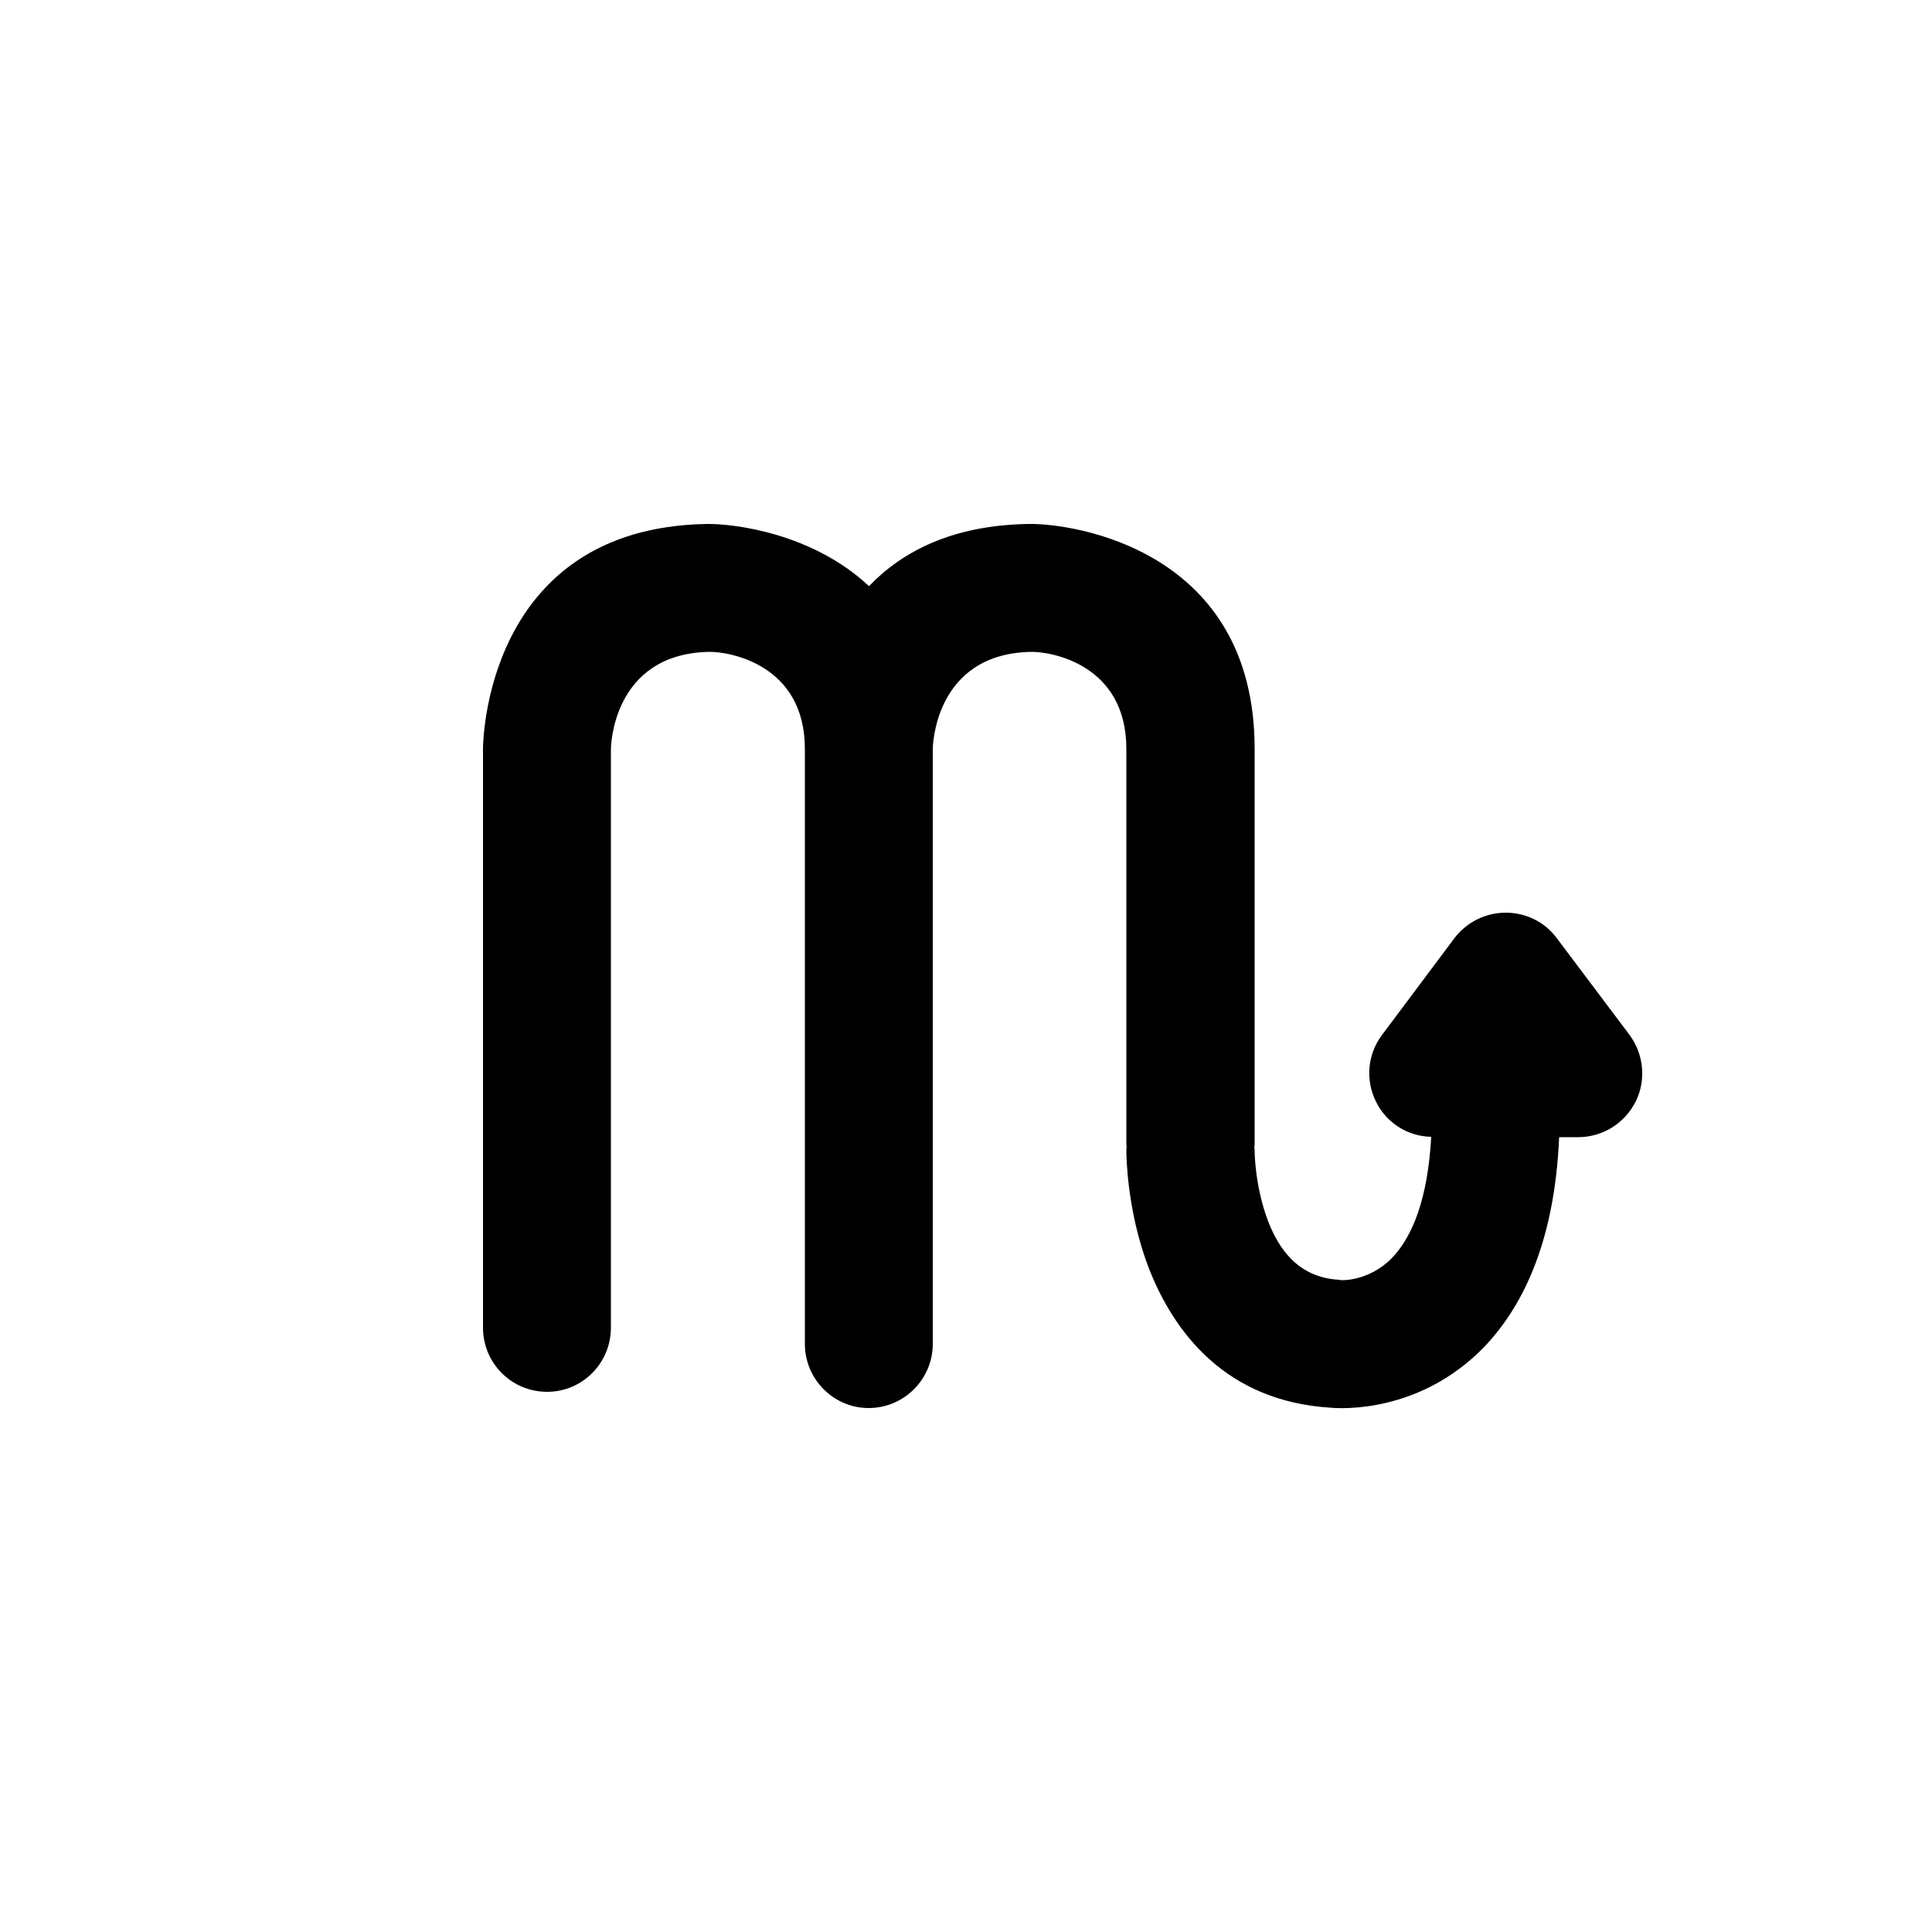
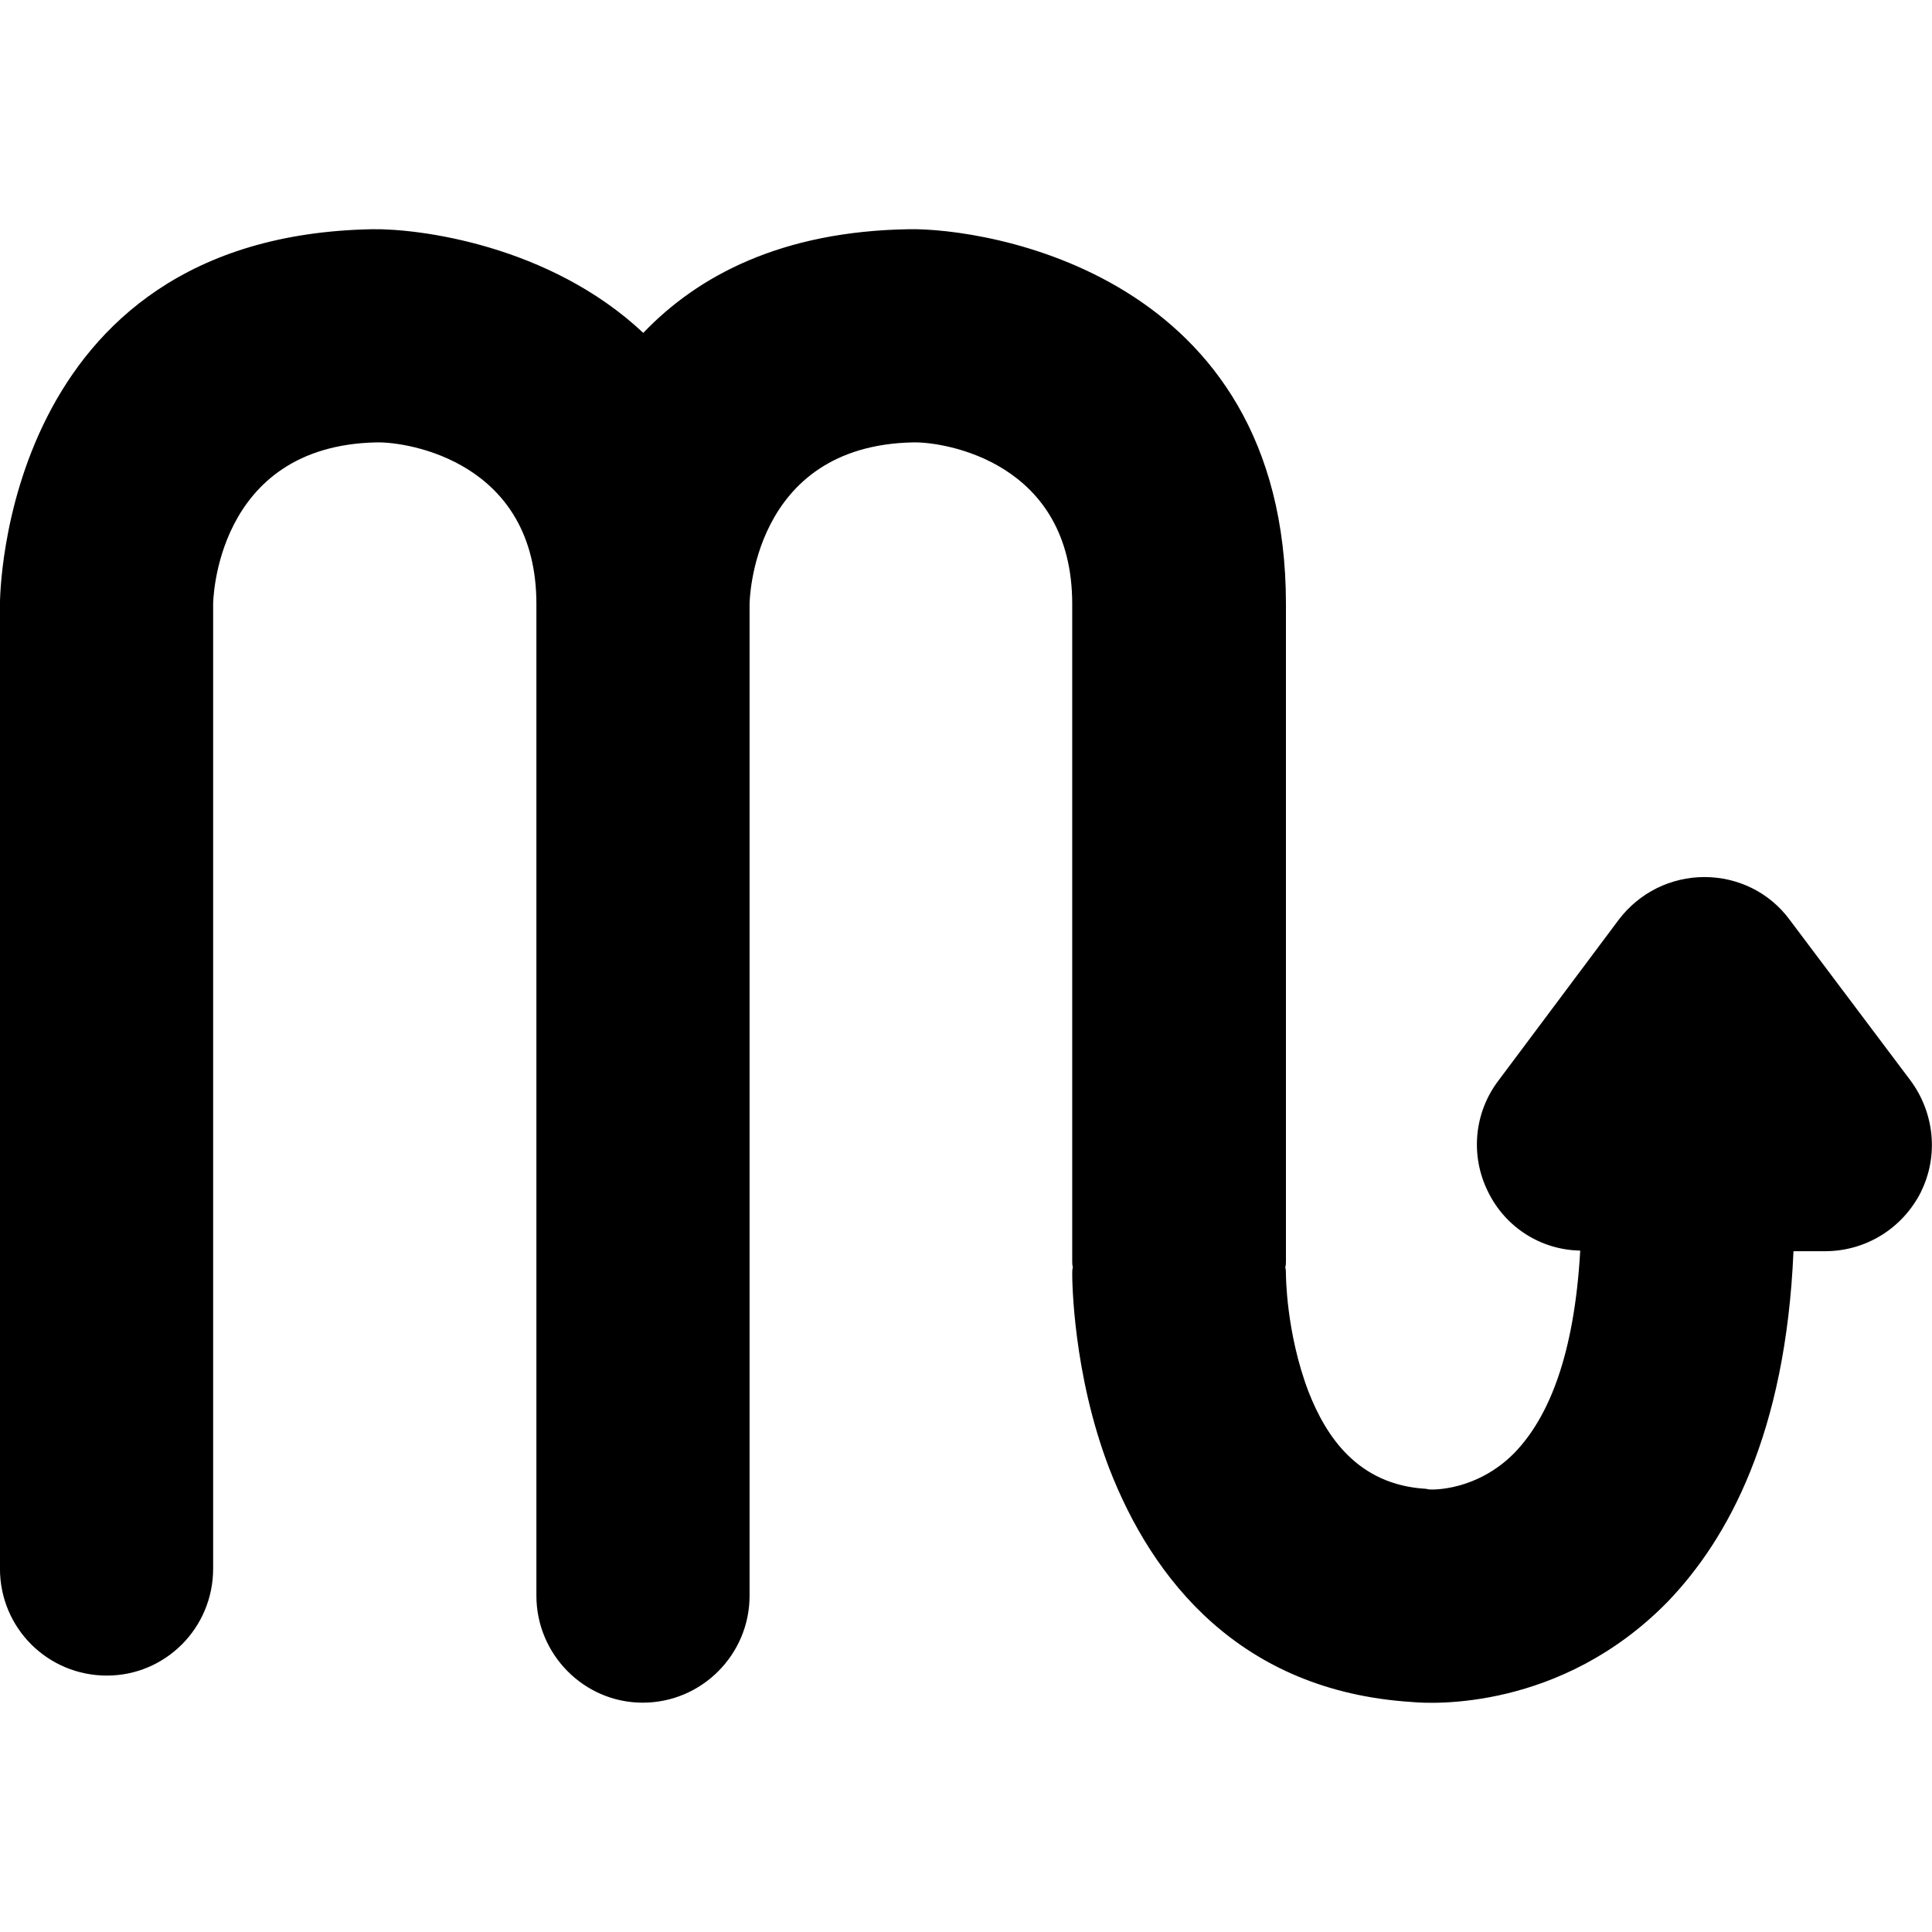
<svg xmlns="http://www.w3.org/2000/svg" id="Scorpio" viewBox="0 0 50 50">
  <g id="Sign">
-     <path class="cls-1" d="m42.33,28.51c-.29.57-.86.92-1.49.92h-.49c-.12,2.84-1.02,4.47-1.95,5.44-1.66,1.7-3.68,1.59-3.98,1.56-2.66-.17-4.03-1.9-4.7-3.64-.56-1.47-.57-2.91-.57-3.01,0-.03,0-.07.01-.1-.01-.03-.01-.07-.01-.1v-10.2c0-2.2-1.97-2.52-2.47-2.51-2.52.05-2.54,2.5-2.54,2.51v15.4c0,.91-.74,1.66-1.66,1.66-.91,0-1.65-.75-1.65-1.66v-15.4c0-2.2-1.98-2.52-2.48-2.51-2.52.05-2.54,2.5-2.54,2.51v14.98c0,.92-.74,1.66-1.65,1.66-.92,0-1.66-.74-1.66-1.66v-14.98c0-.08.02-5.72,5.79-5.82.71-.01,2.74.24,4.2,1.61.85-.89,2.15-1.58,4.13-1.61,1.17-.02,5.85.67,5.85,5.82v10.2c0,.03,0,.07-.01.1.01.04.01.07.01.11,0,0,0,.9.35,1.82.27.69.76,1.45,1.83,1.51.03.01.06.01.08.01,0,0,.7.03,1.29-.57.54-.56.93-1.54,1.02-3.14-.61-.01-1.16-.36-1.43-.91-.28-.56-.22-1.23.16-1.73l1.87-2.5c.32-.42.81-.66,1.33-.66s1.01.24,1.32.66l1.88,2.5c.37.5.44,1.17.16,1.73Z" />
+     <path class="cls-1" d="m49.715,30.848c-.483.95-1.433,1.533-2.483,1.533h-.817c-.2,4.733-1.7,7.45-3.25,9.066-2.767,2.833-6.133,2.65-6.633,2.6-4.433-.283-6.716-3.167-7.833-6.066-.933-2.45-.95-4.85-.95-5.016,0-.05,0-.117.017-.167-.017-.05-.017-.117-.017-.167V15.632c0-3.667-3.283-4.2-4.117-4.183-4.2.083-4.233,4.167-4.233,4.183v25.666c0,1.517-1.233,2.767-2.767,2.767-1.517,0-2.75-1.25-2.75-2.767V15.632c0-3.667-3.3-4.2-4.133-4.183-4.2.083-4.233,4.167-4.233,4.183v24.965c0,1.533-1.233,2.767-2.75,2.767-1.533,0-2.767-1.233-2.767-2.767V15.632c0-.133.033-9.533,9.649-9.7,1.183-.017,4.566.4,7,2.683,1.417-1.483,3.583-2.633,6.883-2.683,1.95-.033,9.749,1.117,9.749,9.7v16.999c0,.05,0,.117-.017.167.017.067.017.117.017.183,0,0,0,1.5.583,3.033.45,1.15,1.267,2.417,3.05,2.517.05.017.1.017.133.017,0,0,1.167.05,2.15-.95.9-.933,1.55-2.567,1.7-5.233-1.017-.017-1.933-.6-2.383-1.517-.467-.933-.367-2.05.267-2.883l3.116-4.167c.533-.7,1.35-1.1,2.216-1.1s1.683.4,2.2,1.1l3.133,4.167c.617.833.733,1.95.267,2.883Z" />
  </g>
</svg>
